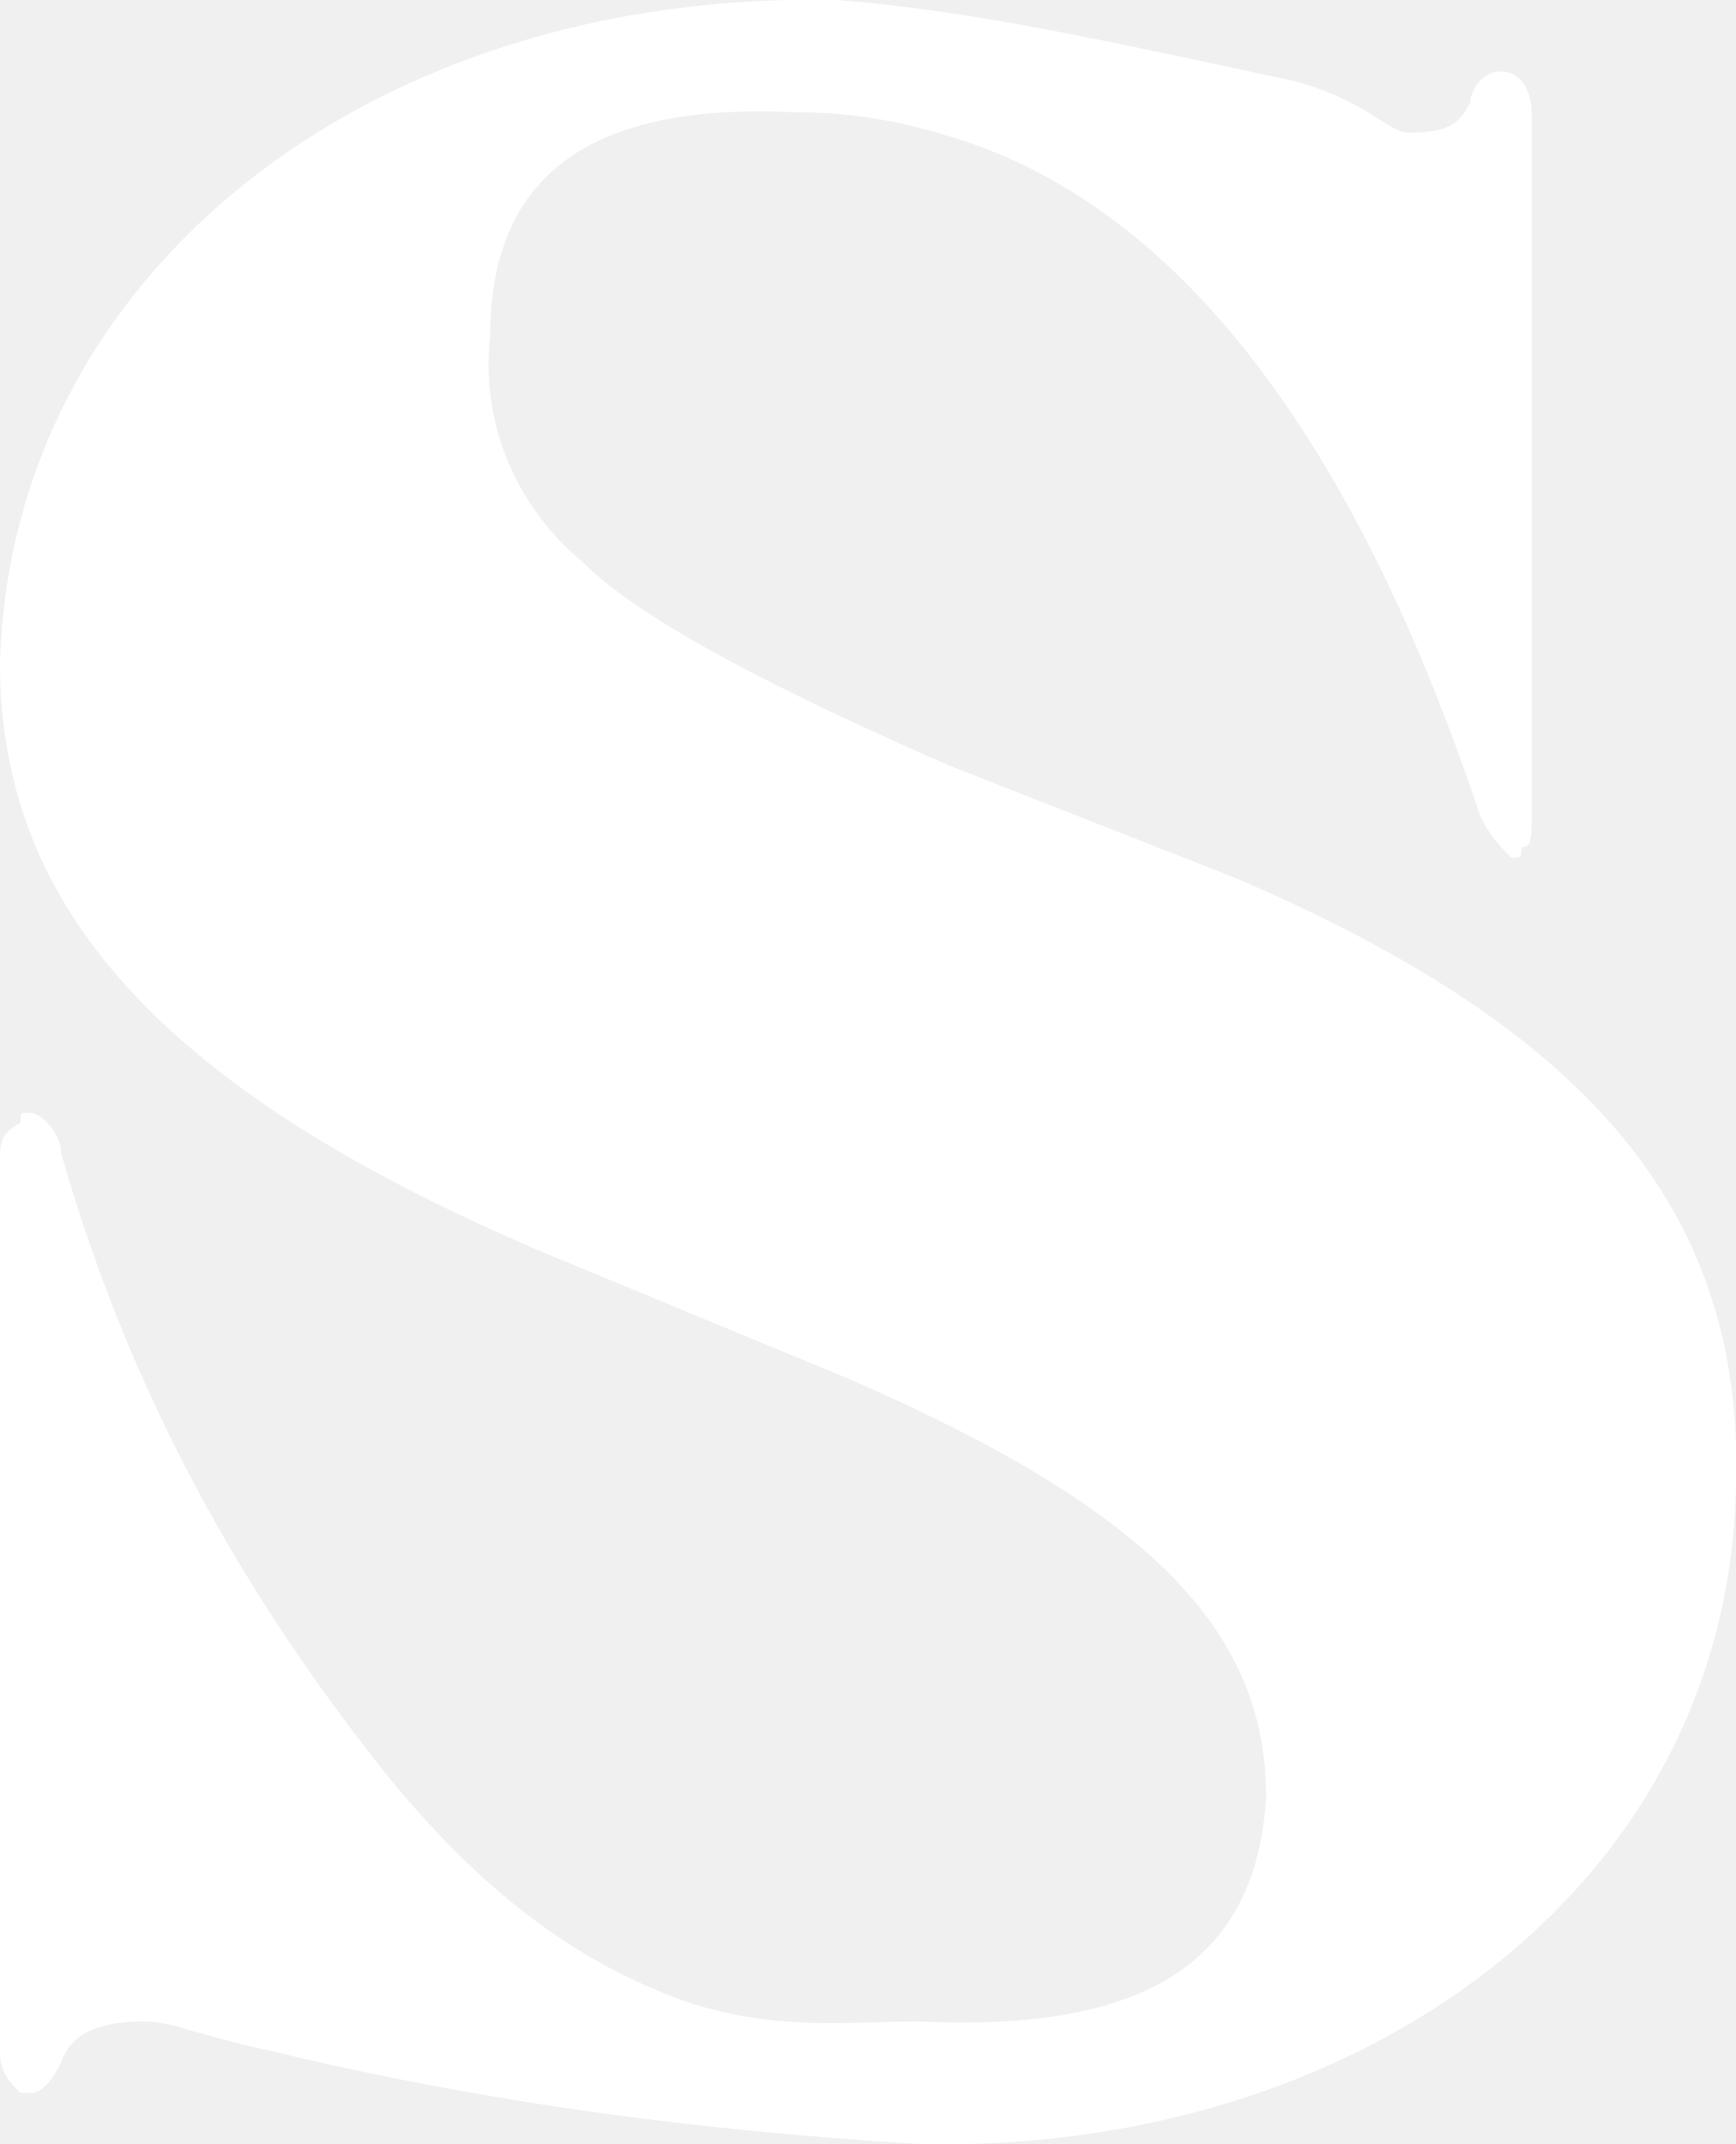
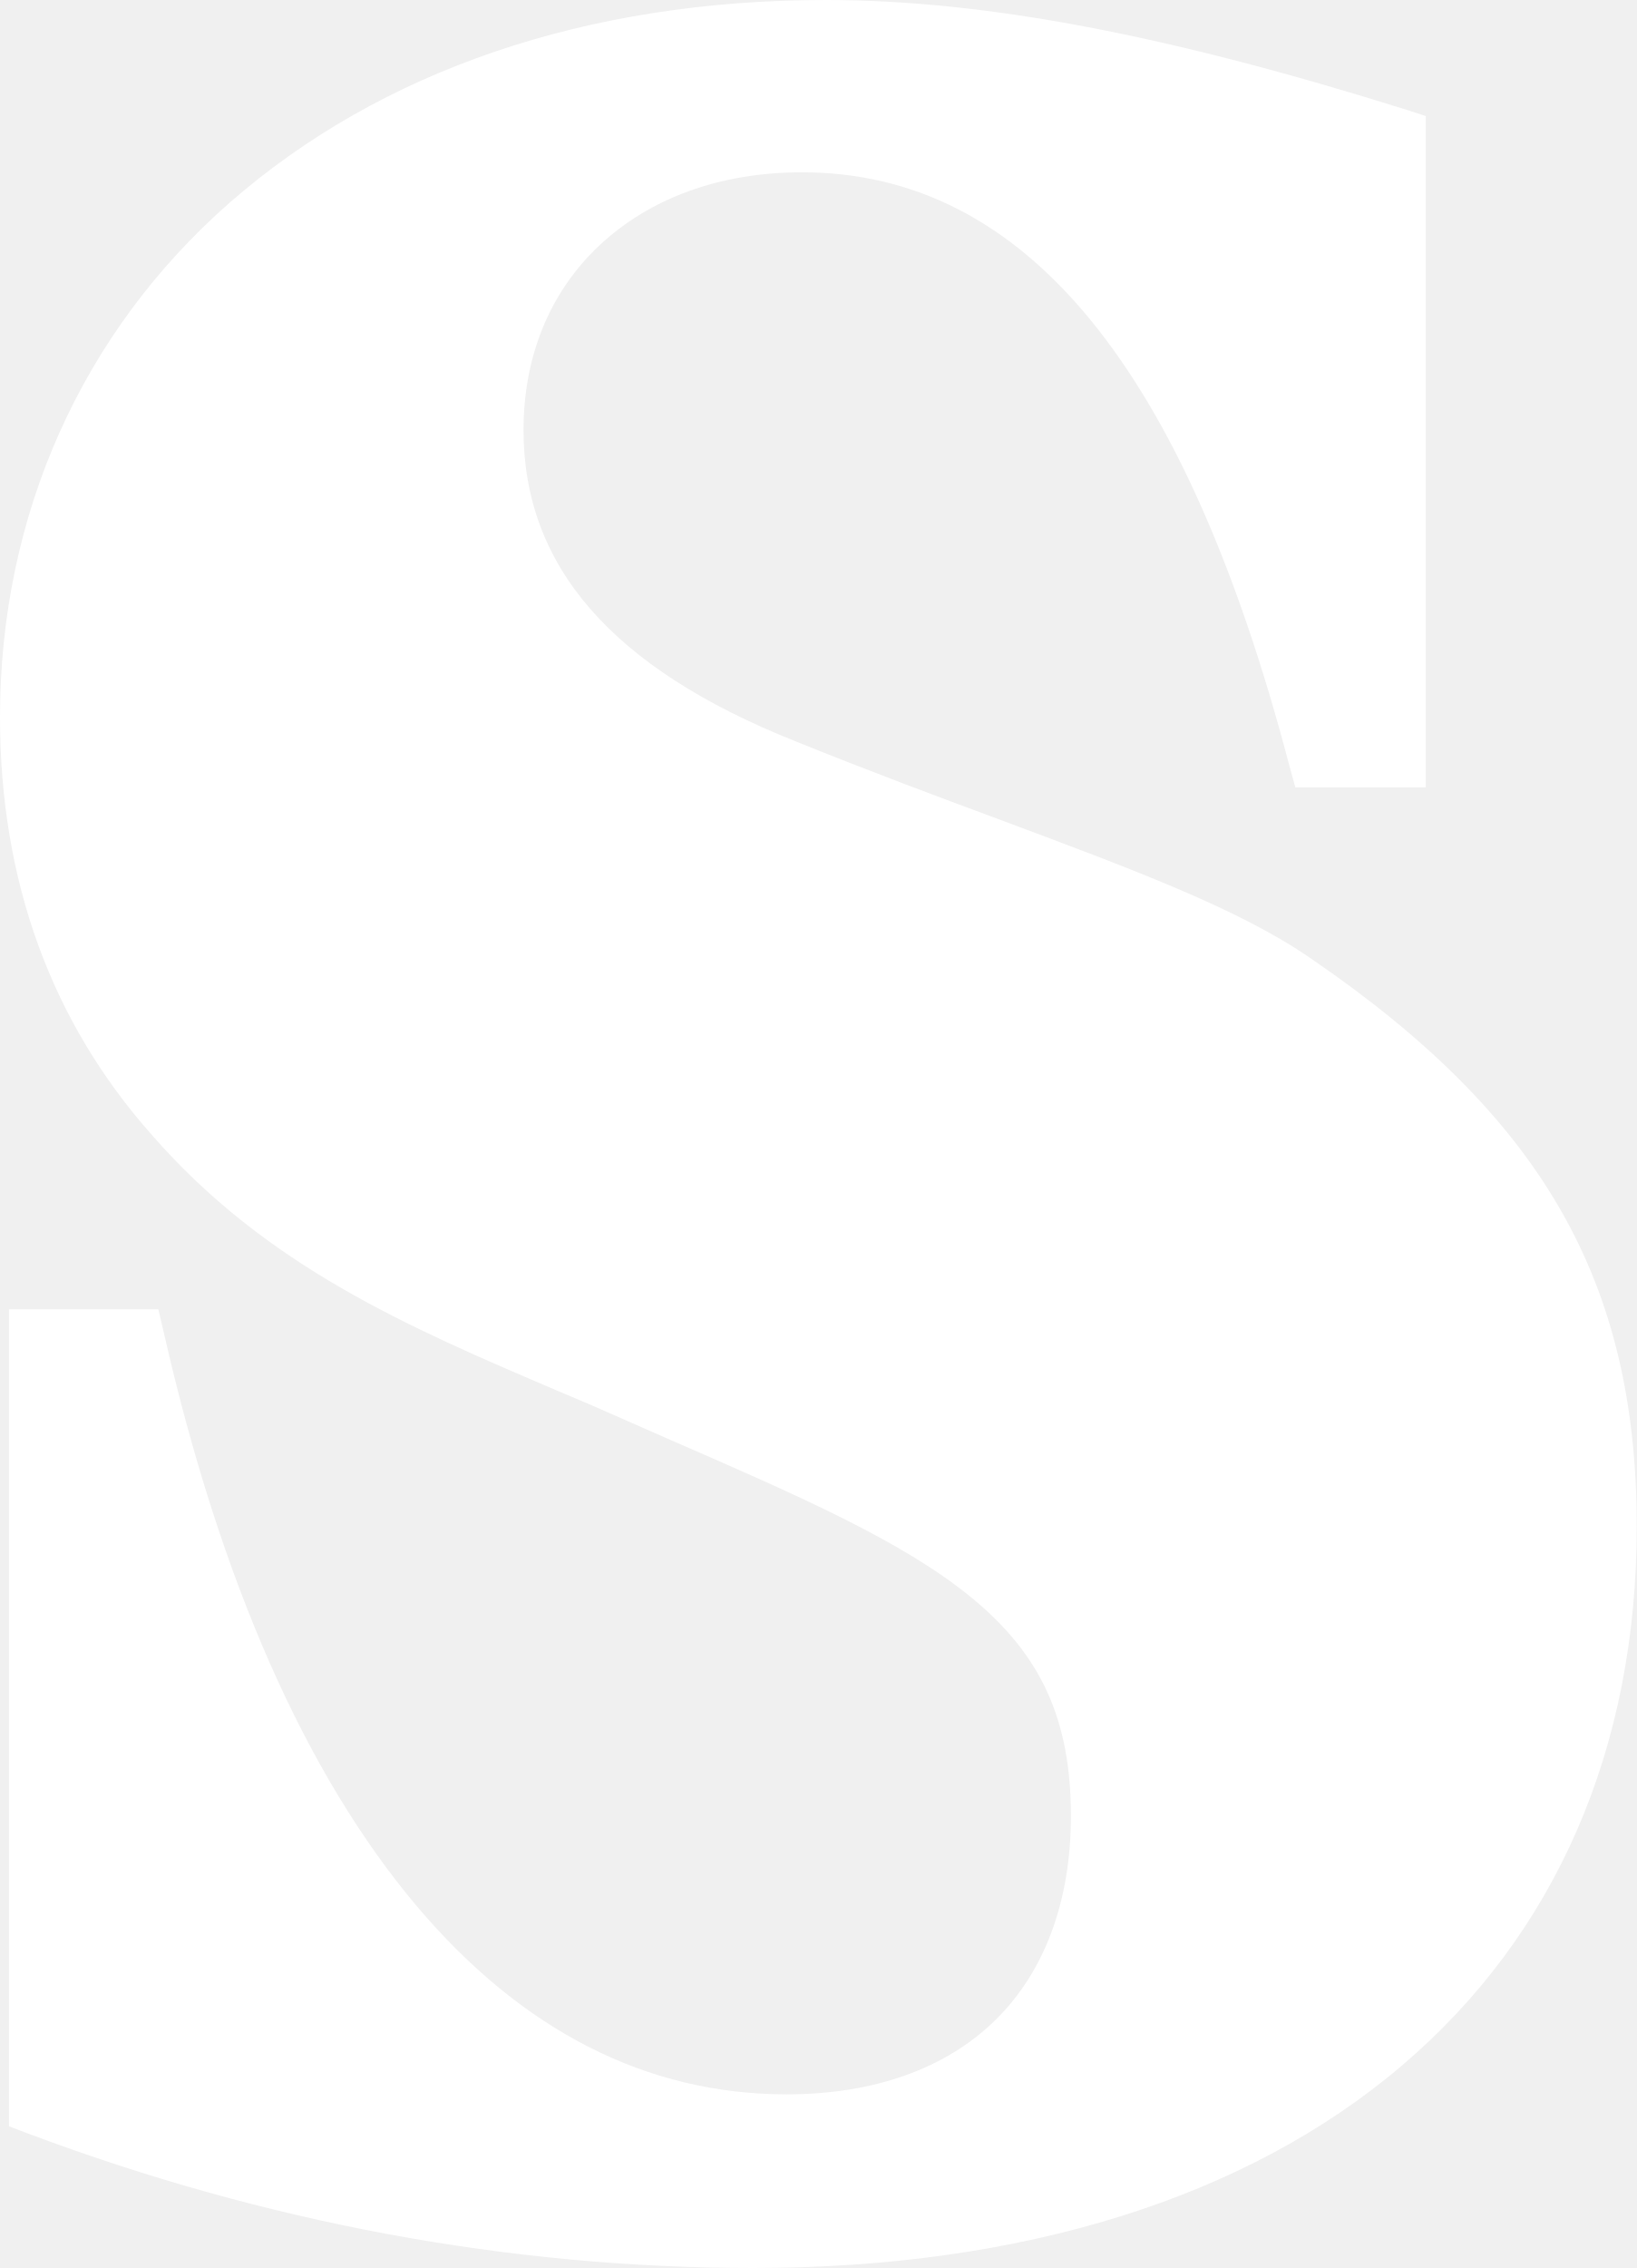
- <svg xmlns="http://www.w3.org/2000/svg" version="1.1" id="Layer_1" x="0px" y="0px" viewBox="0 0 17 21" enable-background="new 0 0 17 21" xml:space="preserve">
-   <path fill="#FFFFFF" d="M17,14.6c0.1-2.7-1.4-4.5-4.9-6L9.3,7.5c-1.6-0.7-3-1.4-3.6-2C5.1,5,4.7,4.2,4.8,3.3c0-1.6,1-2.3,3-2.2  c0.6,0,1.1,0.1,1.7,0.3c2.3,0.8,3.9,3.3,5,6.6c0.1,0.2,0.2,0.3,0.3,0.4c0.1,0,0.1,0,0.1-0.1C15,8.3,15,8.2,15,8l0-6.9  c0-0.2-0.1-0.4-0.3-0.4c-0.2,0-0.3,0.2-0.3,0.3c-0.1,0.2-0.2,0.3-0.6,0.3c-0.2,0-0.4-0.3-1.1-0.5C10.4,0.3,9.4,0.1,8.2,0  C3.6-0.1,0.1,2.7,0,6.5C0,8.9,1.6,10.7,5.4,12.3l2.9,1.2c3,1.3,4.1,2.5,4.1,4.1c-0.1,1.7-1.3,2.3-3.4,2.2c-0.7,0-1.4,0.1-2.3-0.2  c-1.1-0.4-2-1.1-2.9-2.2c-1.6-2-2.6-4-3.2-6.1c0-0.2-0.2-0.4-0.3-0.4c-0.1,0-0.1,0-0.1,0.1C0,11.1,0,11.2,0,11.4l0,8.7  c0,0.2,0.1,0.3,0.2,0.4c0,0,0,0,0.1,0c0.1,0,0.2-0.1,0.3-0.3c0.1-0.3,0.4-0.4,0.8-0.4c0.3,0,0.4,0.1,1.3,0.3C5.2,20.7,7.4,20.9,9,21  C13.3,21.1,16.9,18.5,17,14.6z" />
+ <svg xmlns="http://www.w3.org/2000/svg" version="1.1" id="Layer_1" x="0px" y="0px" viewBox="-526 -21 363.9 504.1" enable-background="new -526 -21 363.9 504.1" xml:space="preserve">
+   <path fill="#FFFFFF" d="M-162.1,318.3c0,49.3-18,90.7-52.2,119.8c-34.5,29.4-84.4,45-144.2,45c-54.3,0-108.5-10.1-161.3-29.9  l-4.2-1.6V270h33.2l1.2,5.1c12.6,55.4,31.6,98.3,56.2,127.5c23.5,27.8,51.2,41.9,82.3,41.9c19.4,0,35.4-5.7,46.4-16.5  c11-10.8,16.8-26.5,16.8-45.4c0-21.3-6.6-35.8-22.1-48.5c-15.2-12.5-38.3-22.6-67.5-35.3c-4.1-1.8-8.2-3.6-12.5-5.5  c-4-1.8-8.1-3.5-12.1-5.2c-33.3-14.2-64.7-27.7-90.1-56.8c-22.4-25.2-33.8-56.5-33.8-92.9c0-44.8,18.1-85.4,51-114.3  C-441.3-5.4-395.5-21-342.4-21c35.4,0,76.2,7.8,129.1,24.4l4.3,1.4V154h-29l-1.3-4.7c-23.3-88.8-58.8-132-108.4-132  c-18.2,0-33.8,5.7-45.1,16.3c-11,10.4-16.8,24.6-16.8,41c0,30.3,19.7,52.9,60.3,69.1c16.3,6.6,31.6,12.3,45.1,17.3  c30,11.2,53.7,20,69.6,31C-183.1,227.2-162.1,263.8-162.1,318.3z" />
</svg>
